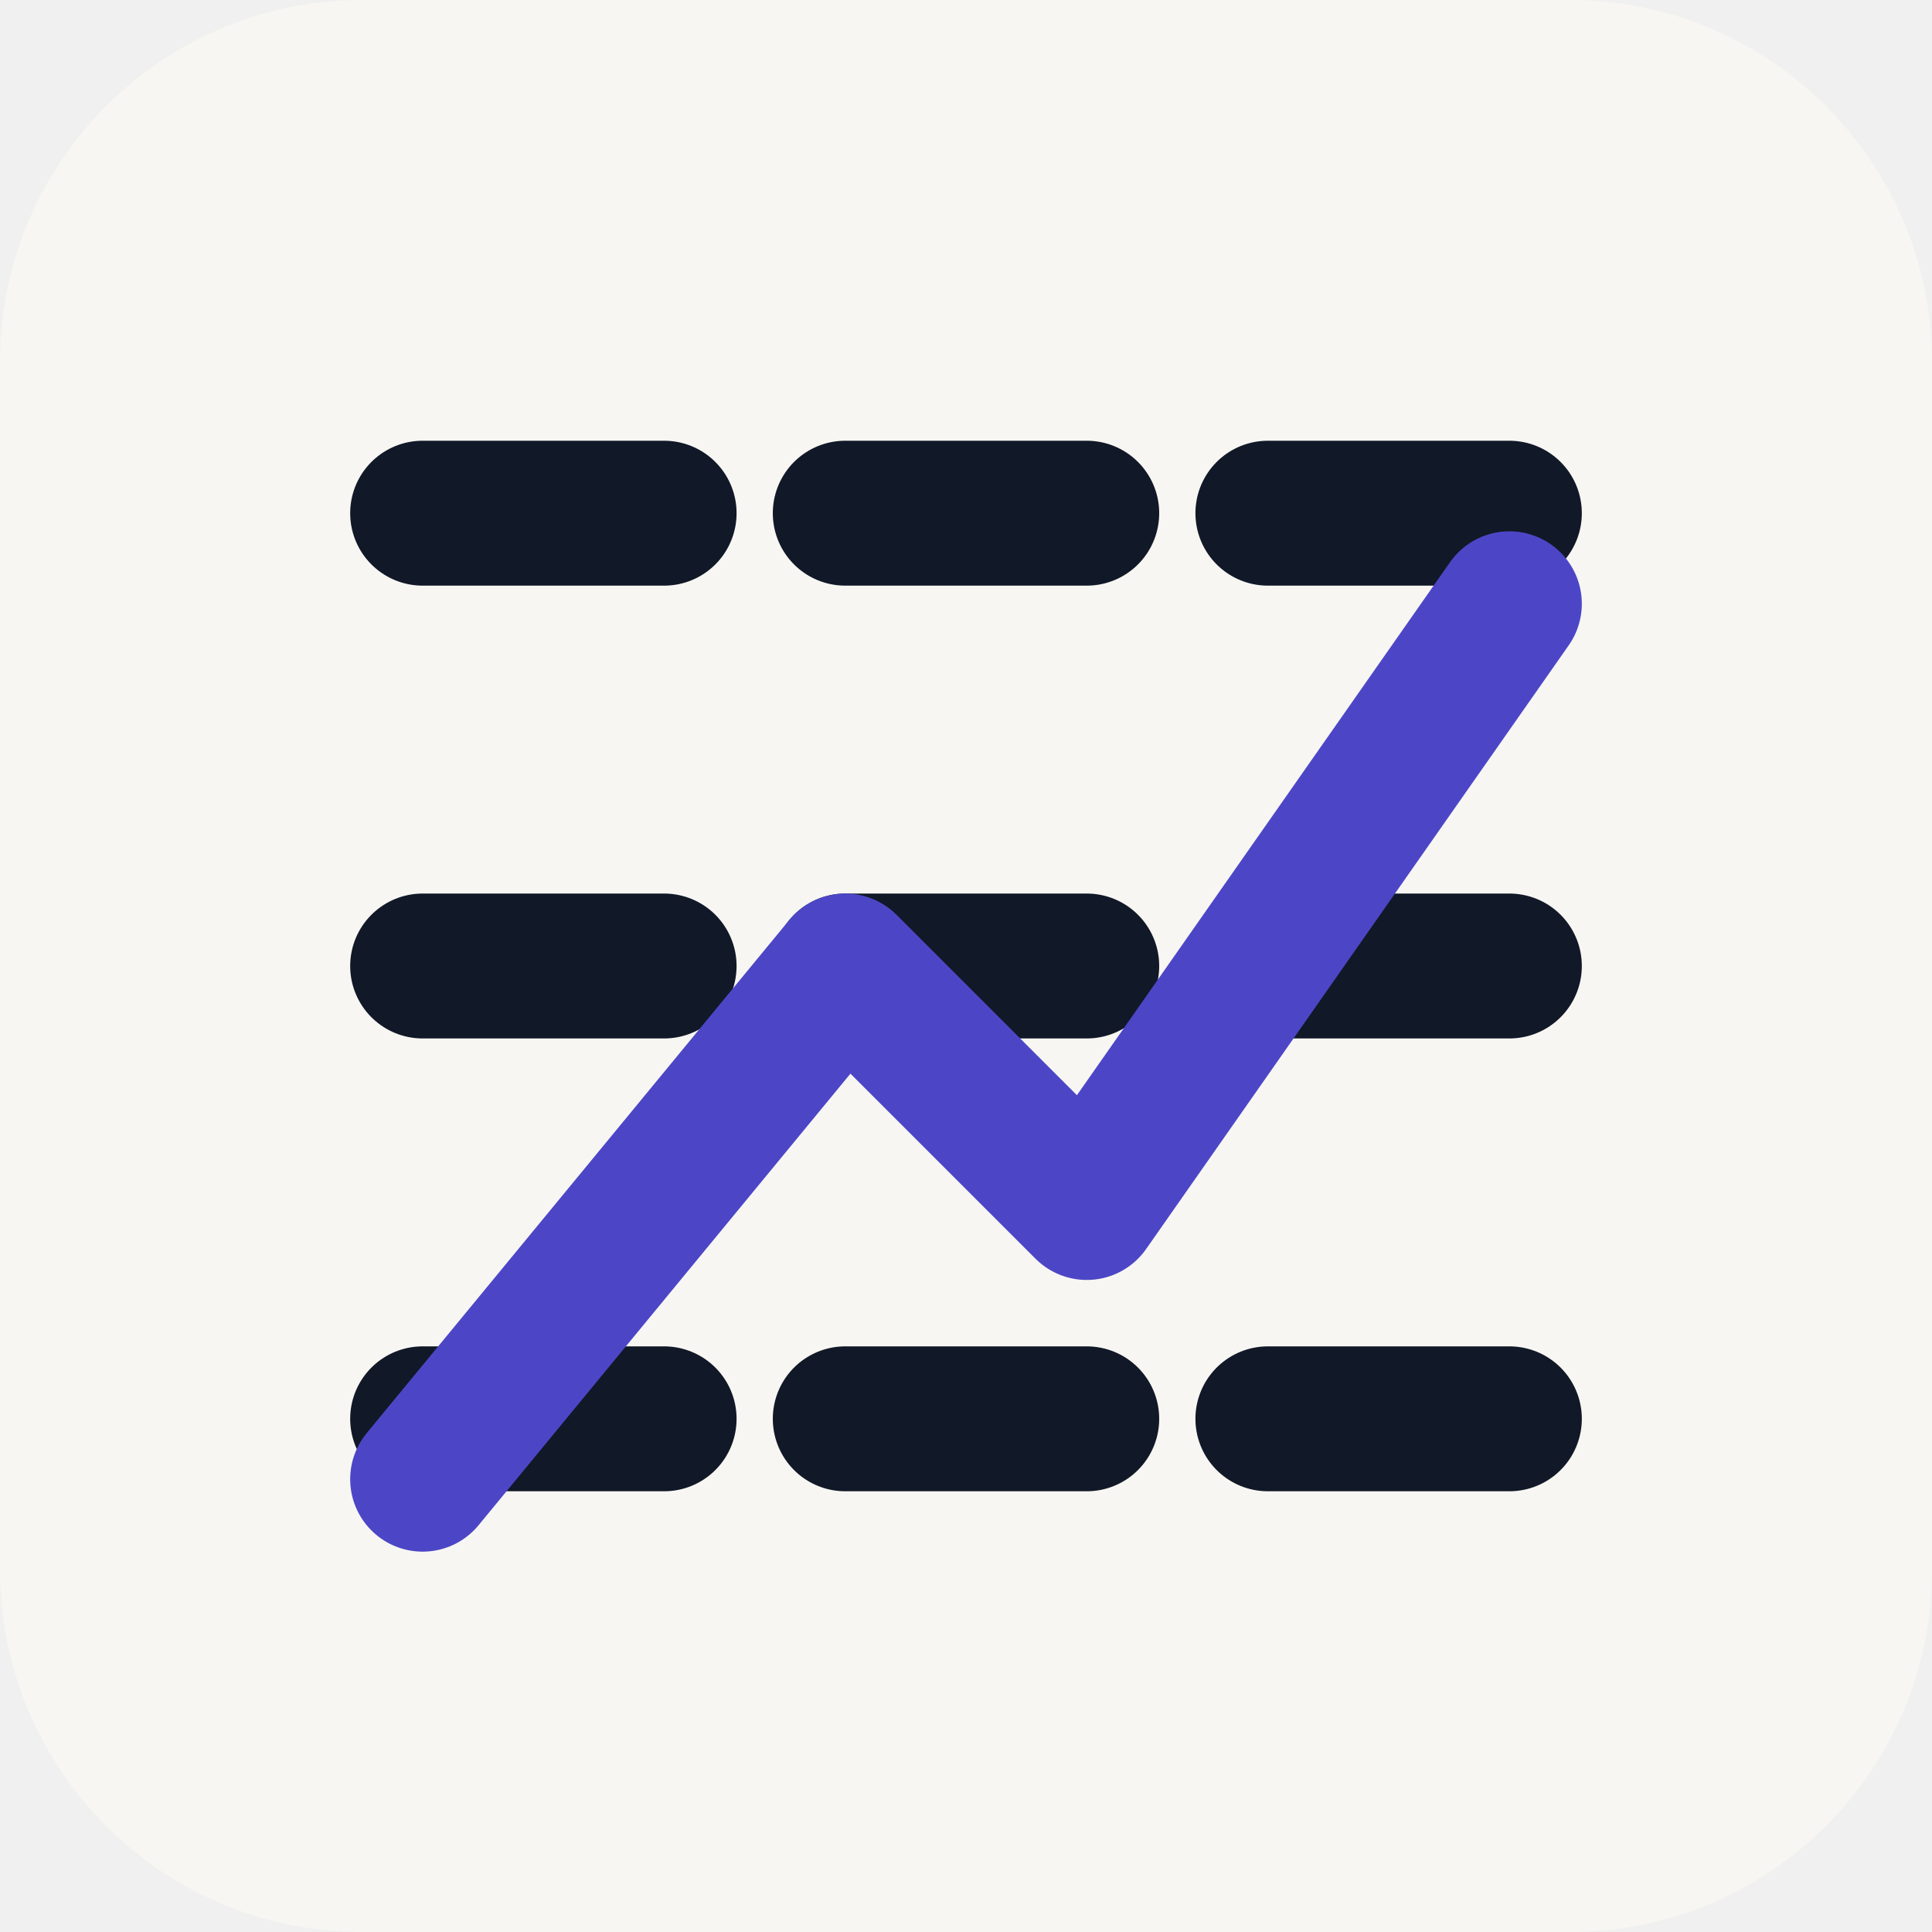
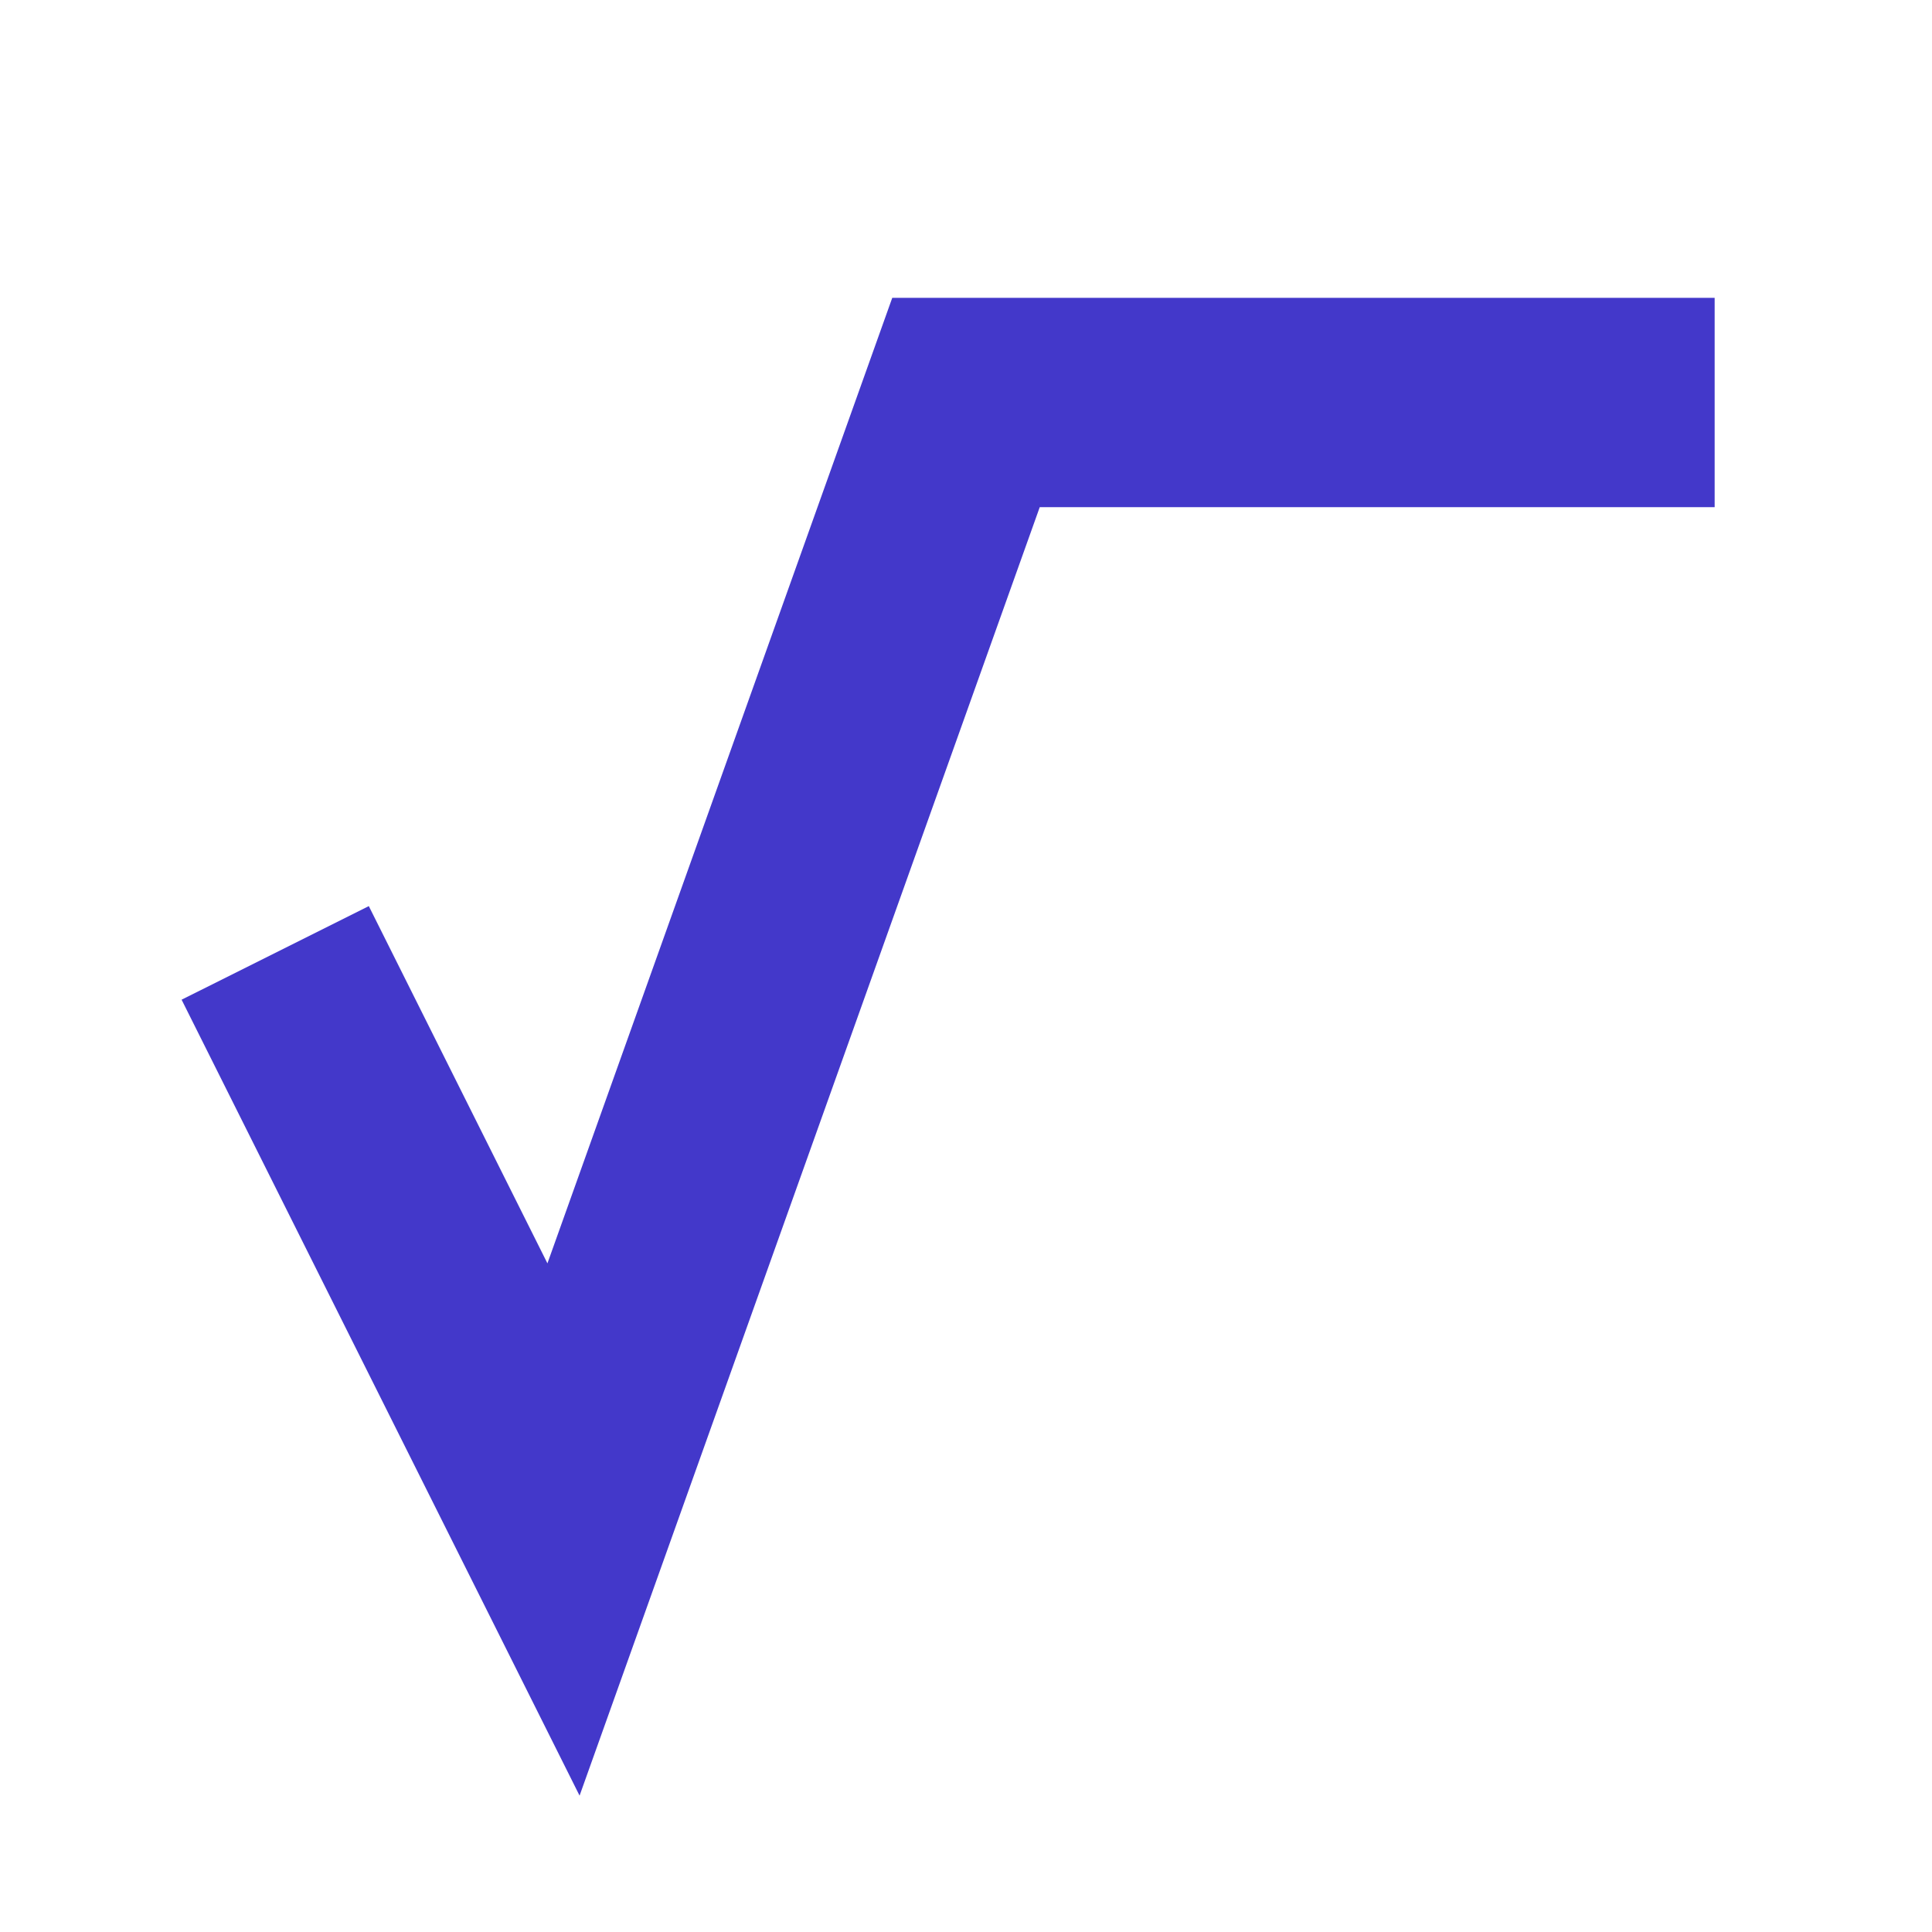
- <svg xmlns="http://www.w3.org/2000/svg" width="32" height="32" viewBox="0 0 32 32">
-   <rect width="32" height="32" rx="6" fill="#f7f6f2" />
-   <path d="M7 8.5h4M7 16h4M7 23.5h4M14 8.5h4M14 16h4M14 23.5h4M21 8.5h4M21 16h4M21 23.5h4" stroke="#111827" stroke-width="2.4" stroke-linecap="round" />
-   <path d="M7 24.5l7-8.5 4 4 7-10" fill="none" stroke="#4c46c7" stroke-width="2.4" stroke-linecap="round" stroke-linejoin="round" />
+ <svg xmlns="http://www.w3.org/2000/svg" width="32" height="32" viewBox="0 0 24 24">
+   <rect width="24" height="24" fill="#ffffff" />
+   <path d="M4 13L7 19L12 5H20" fill="none" stroke="#4338ca" stroke-width="2.6" stroke-linecap="square" stroke-linejoin="miter" />
</svg>
